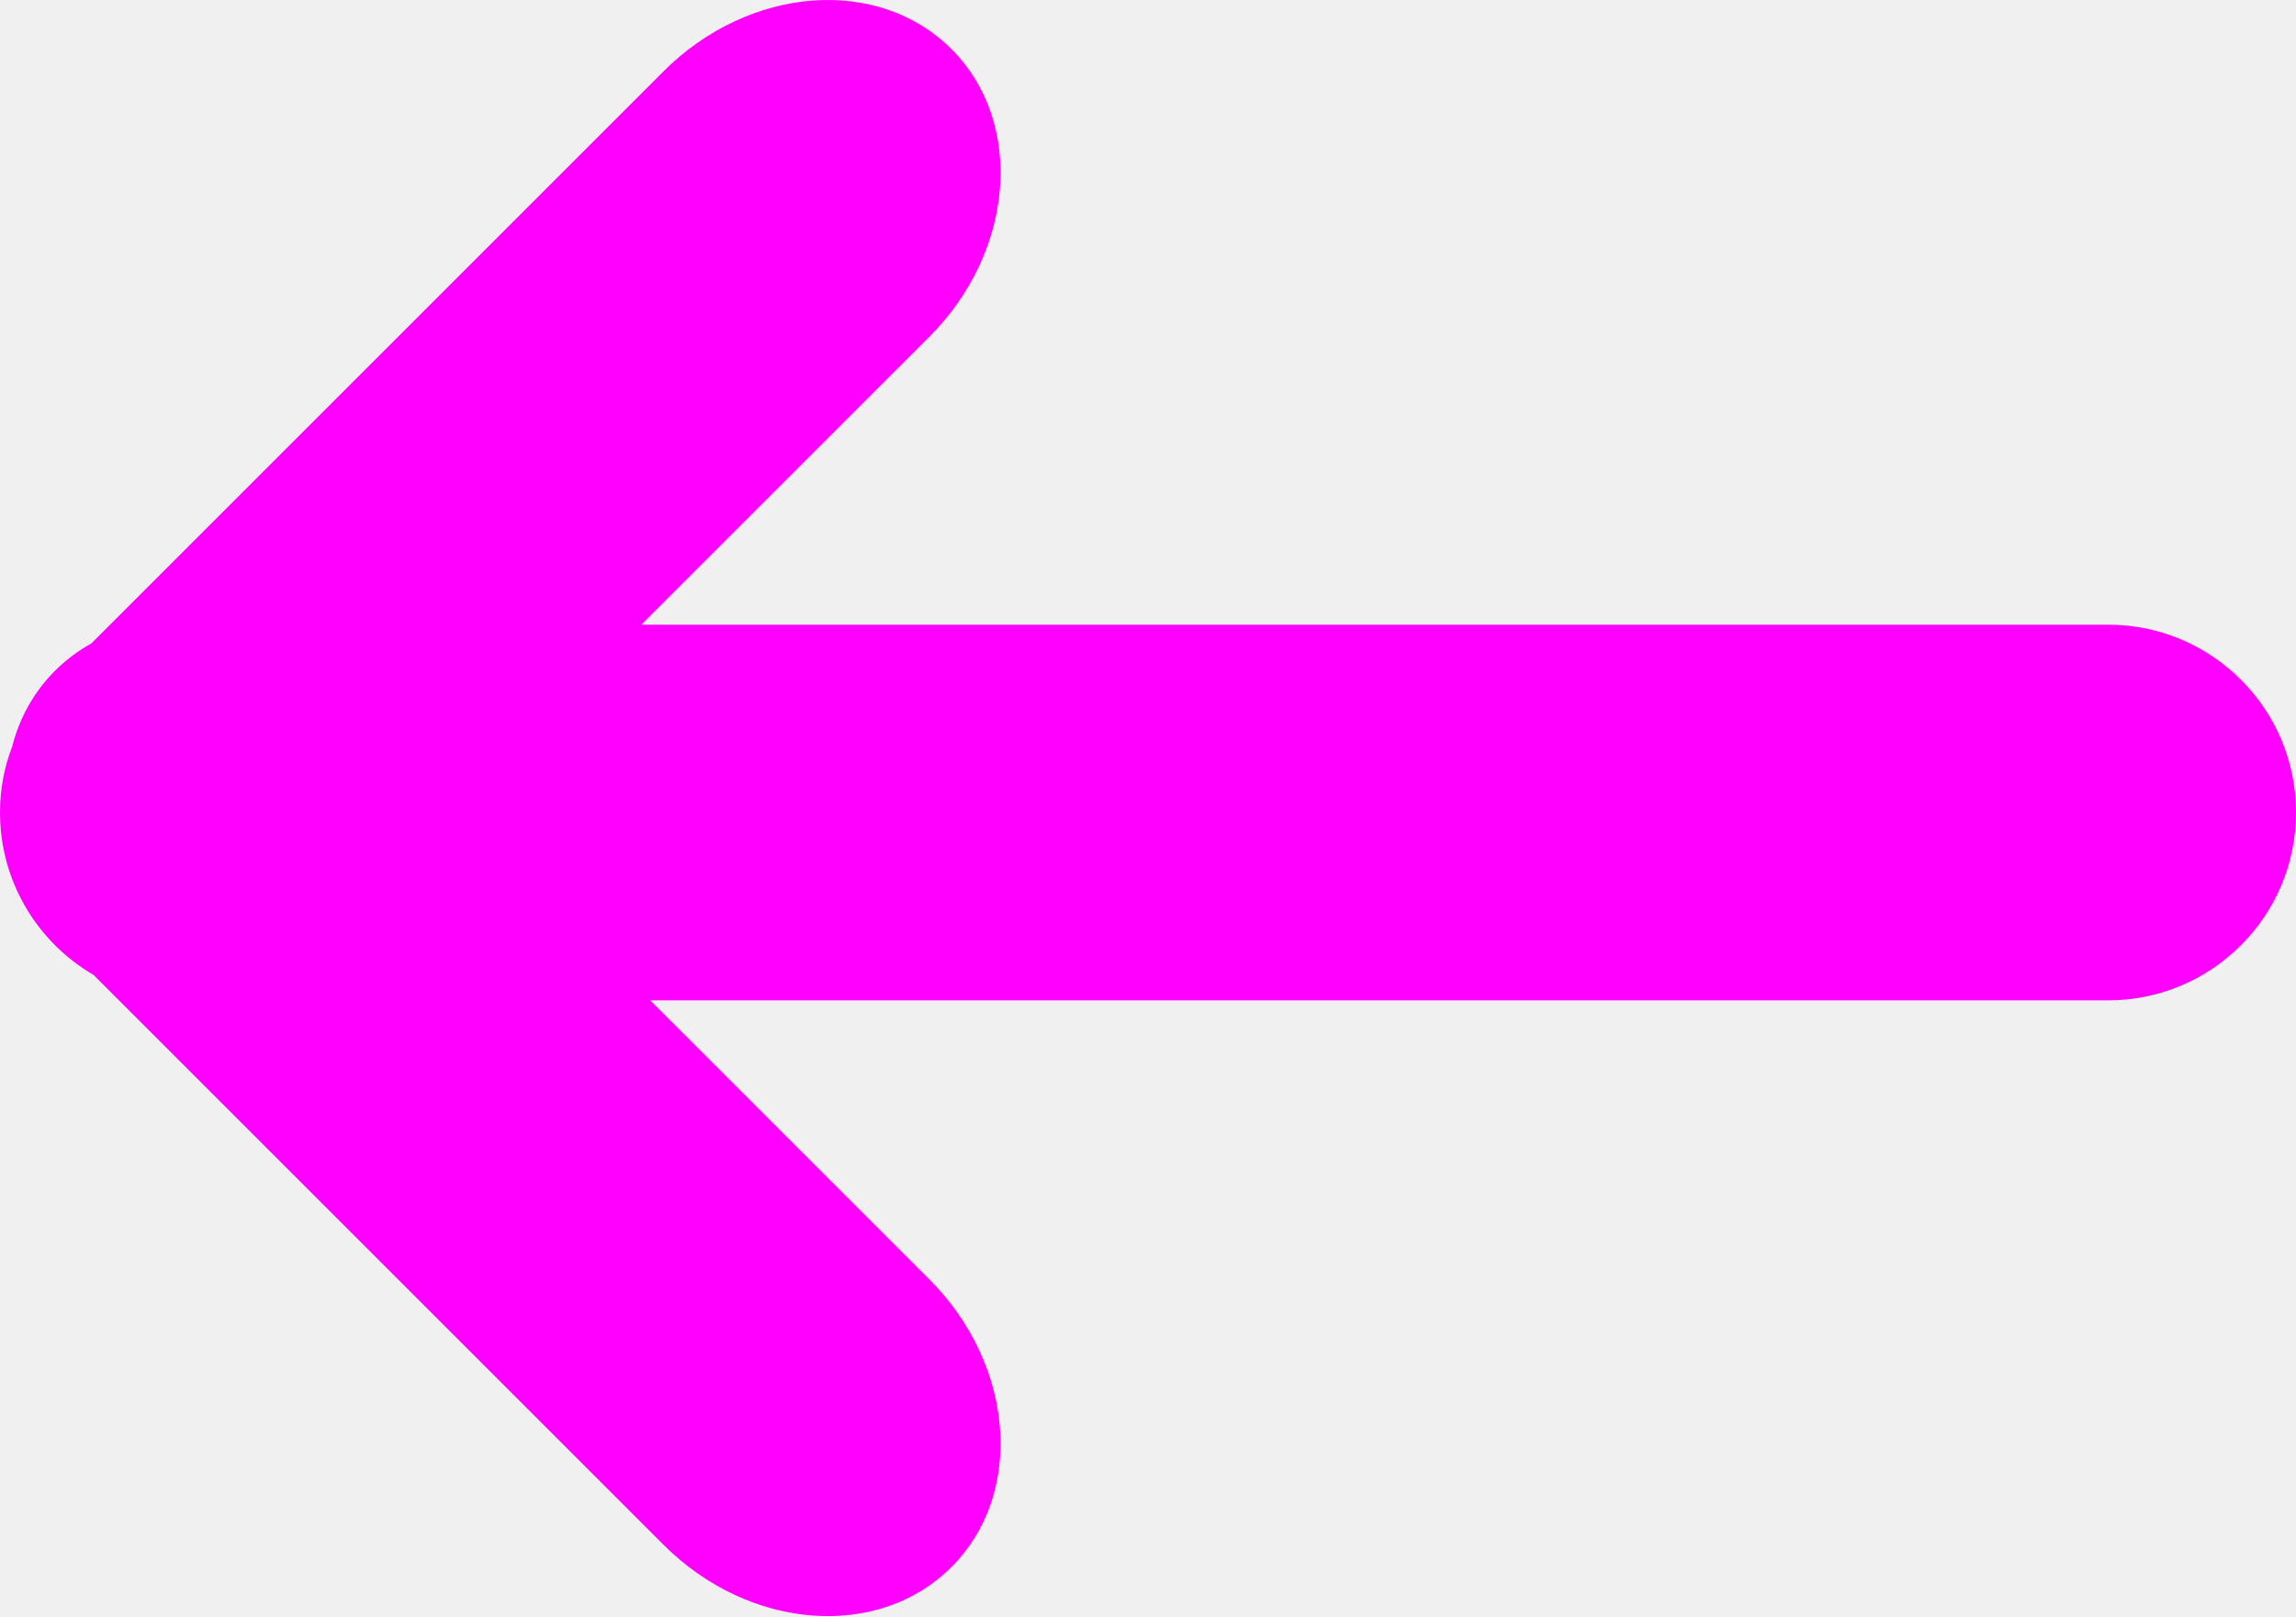
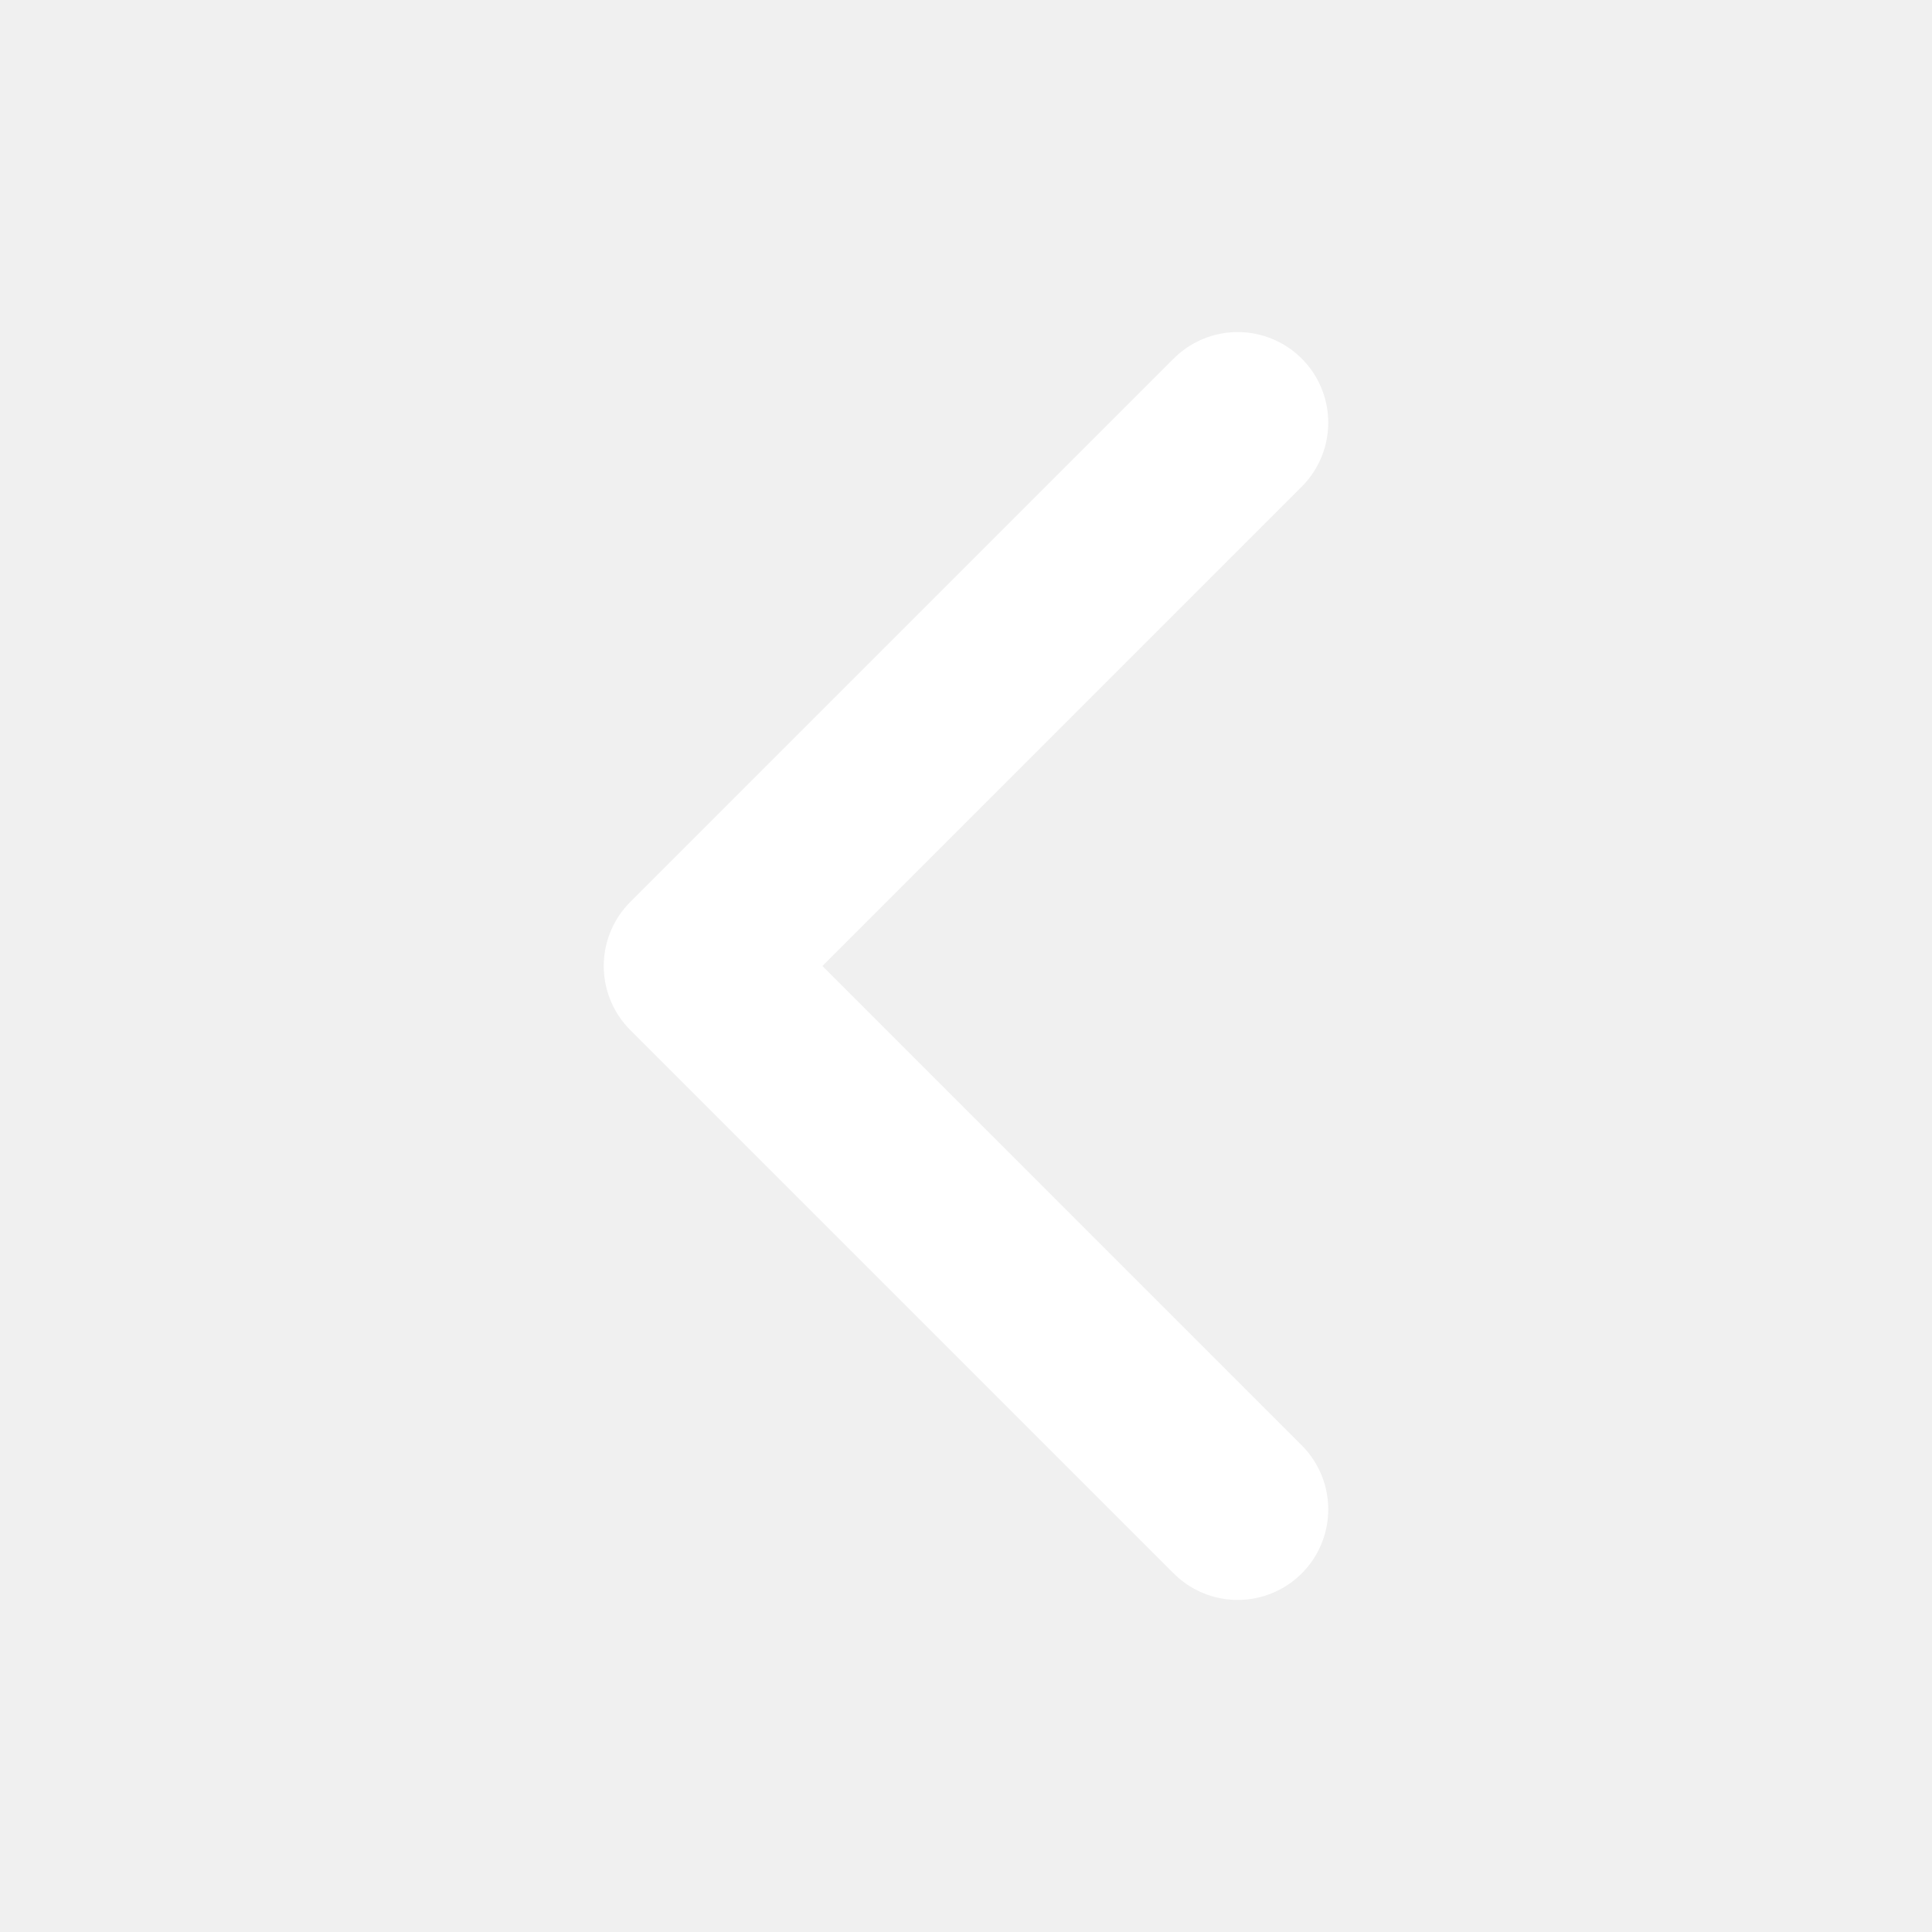
- <svg xmlns="http://www.w3.org/2000/svg" style="isolation:isolate" viewBox="927 55.865 48 33.793" width="48pt" height="33.793pt">
-   <path d=" M 940.594 76.782 L 971.073 76.782 C 973.24 76.782 975 75.022 975 72.854 L 975 72.854 C 975 70.687 973.24 68.927 971.073 68.927 L 940.408 68.927 L 946.425 62.911 C 948.215 61.121 948.424 58.424 946.891 56.891 L 946.891 56.891 C 945.358 55.358 942.661 55.567 940.871 57.357 L 928.908 69.32 C 928.634 69.472 928.379 69.662 928.149 69.891 L 928.149 69.891 C 927.703 70.338 927.404 70.883 927.254 71.478 C 927.088 71.905 927 72.369 927 72.854 L 927 72.854 C 927 74.304 927.787 75.57 928.956 76.251 L 940.871 88.166 C 942.661 89.956 945.358 90.165 946.891 88.632 L 946.891 88.632 C 948.424 87.1 948.215 84.402 946.425 82.612 L 940.594 76.782 Z " fill-rule="evenodd" fill="rgb(255,0,255)" />
+ <svg xmlns="http://www.w3.org/2000/svg" width="512" height="512" viewBox="0 0 512 512">
+   <polyline points="328 112 184 256 328 400" style="fill:none;stroke:white;stroke-linecap:round;stroke-linejoin:round;stroke-width:48px" />
</svg>
